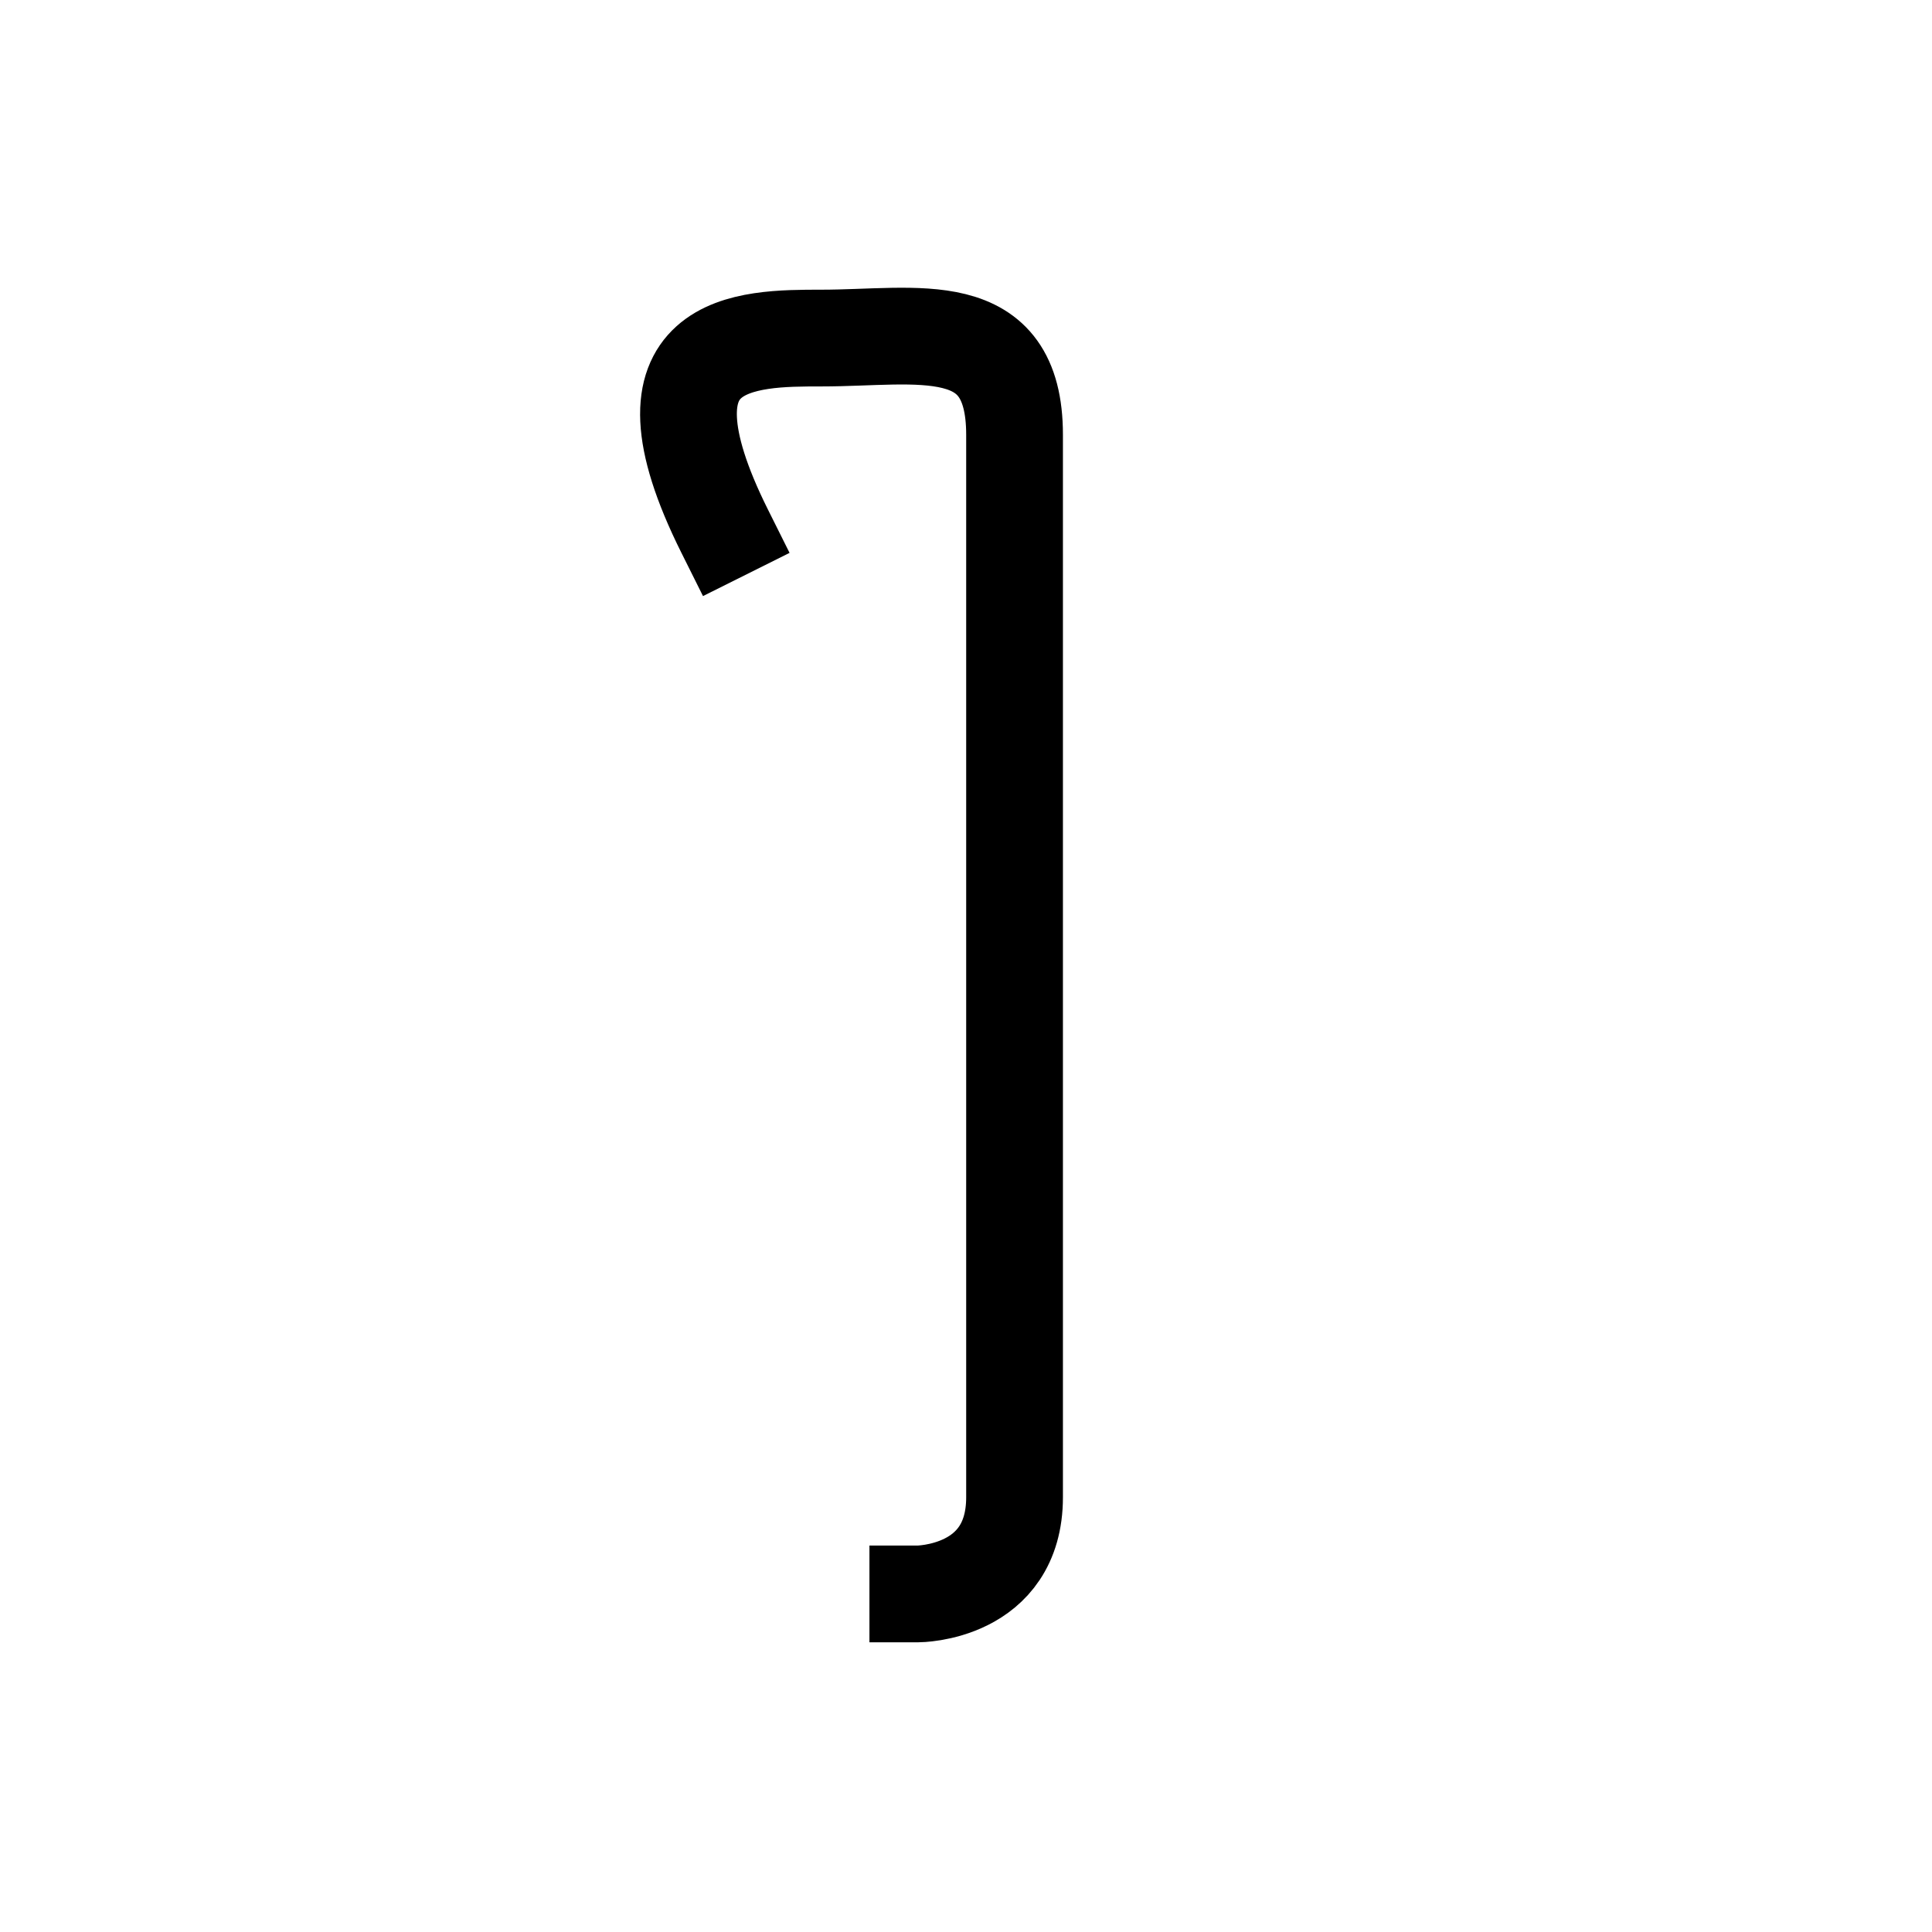
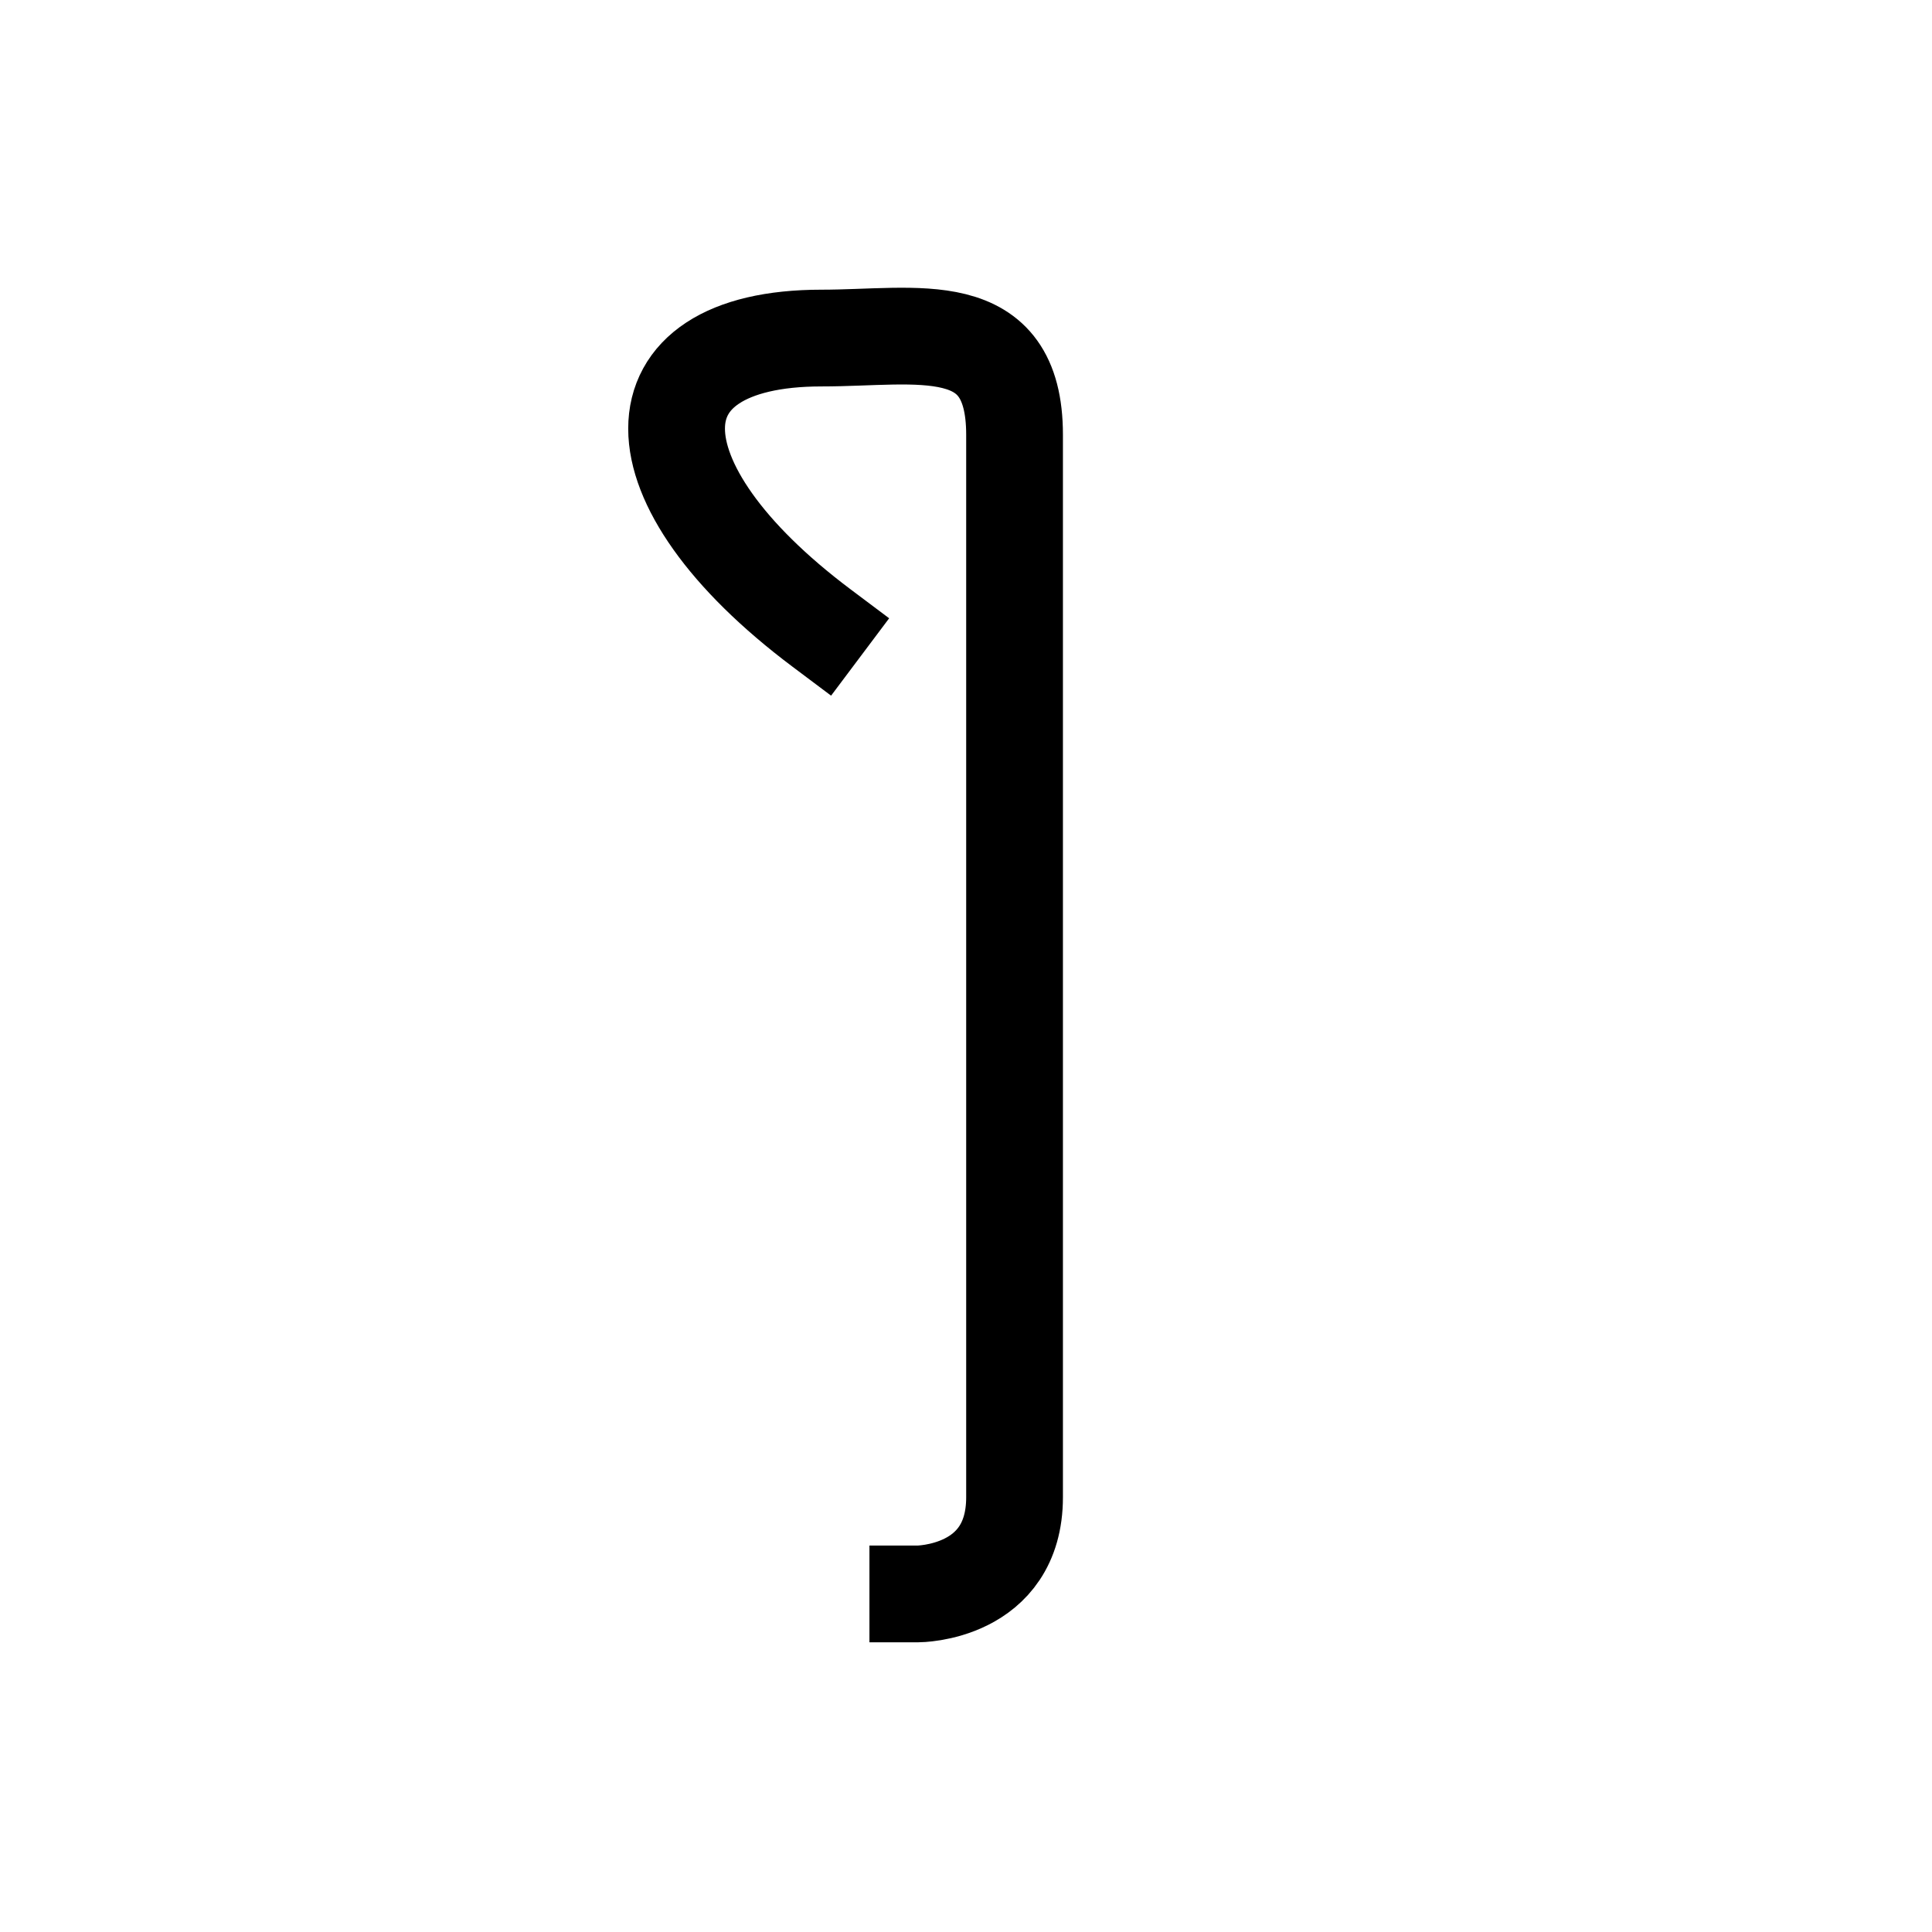
<svg xmlns="http://www.w3.org/2000/svg" width="20" height="20" viewBox="0 0 5.292 5.292" version="1.1" id="svg1">
  <defs id="defs1" />
-   <path style="fill:none;fill-opacity:0.33;stroke:#000000;stroke-width:0.265;stroke-linecap:square;stroke-miterlimit:10;stroke-opacity:1" d="m 2.514,4.366 c 0,0 0.265,0 0.265,-0.265 V 1.191 c 0,-0.331 -0.265,-0.265 -0.529,-0.265 -0.205,0 -0.529,0 -0.265,0.529" id="path1" />
+   <path style="fill:none;fill-opacity:0.33;stroke:#000000;stroke-width:0.265;stroke-linecap:square;stroke-miterlimit:10;stroke-opacity:1" d="m 2.514,4.366 c 0,0 0.265,0 0.265,-0.265 V 1.191 c 0,-0.331 -0.265,-0.265 -0.529,-0.265 -0.529,0 -0.529,0.397 0,0.794" id="path1" />
</svg>
